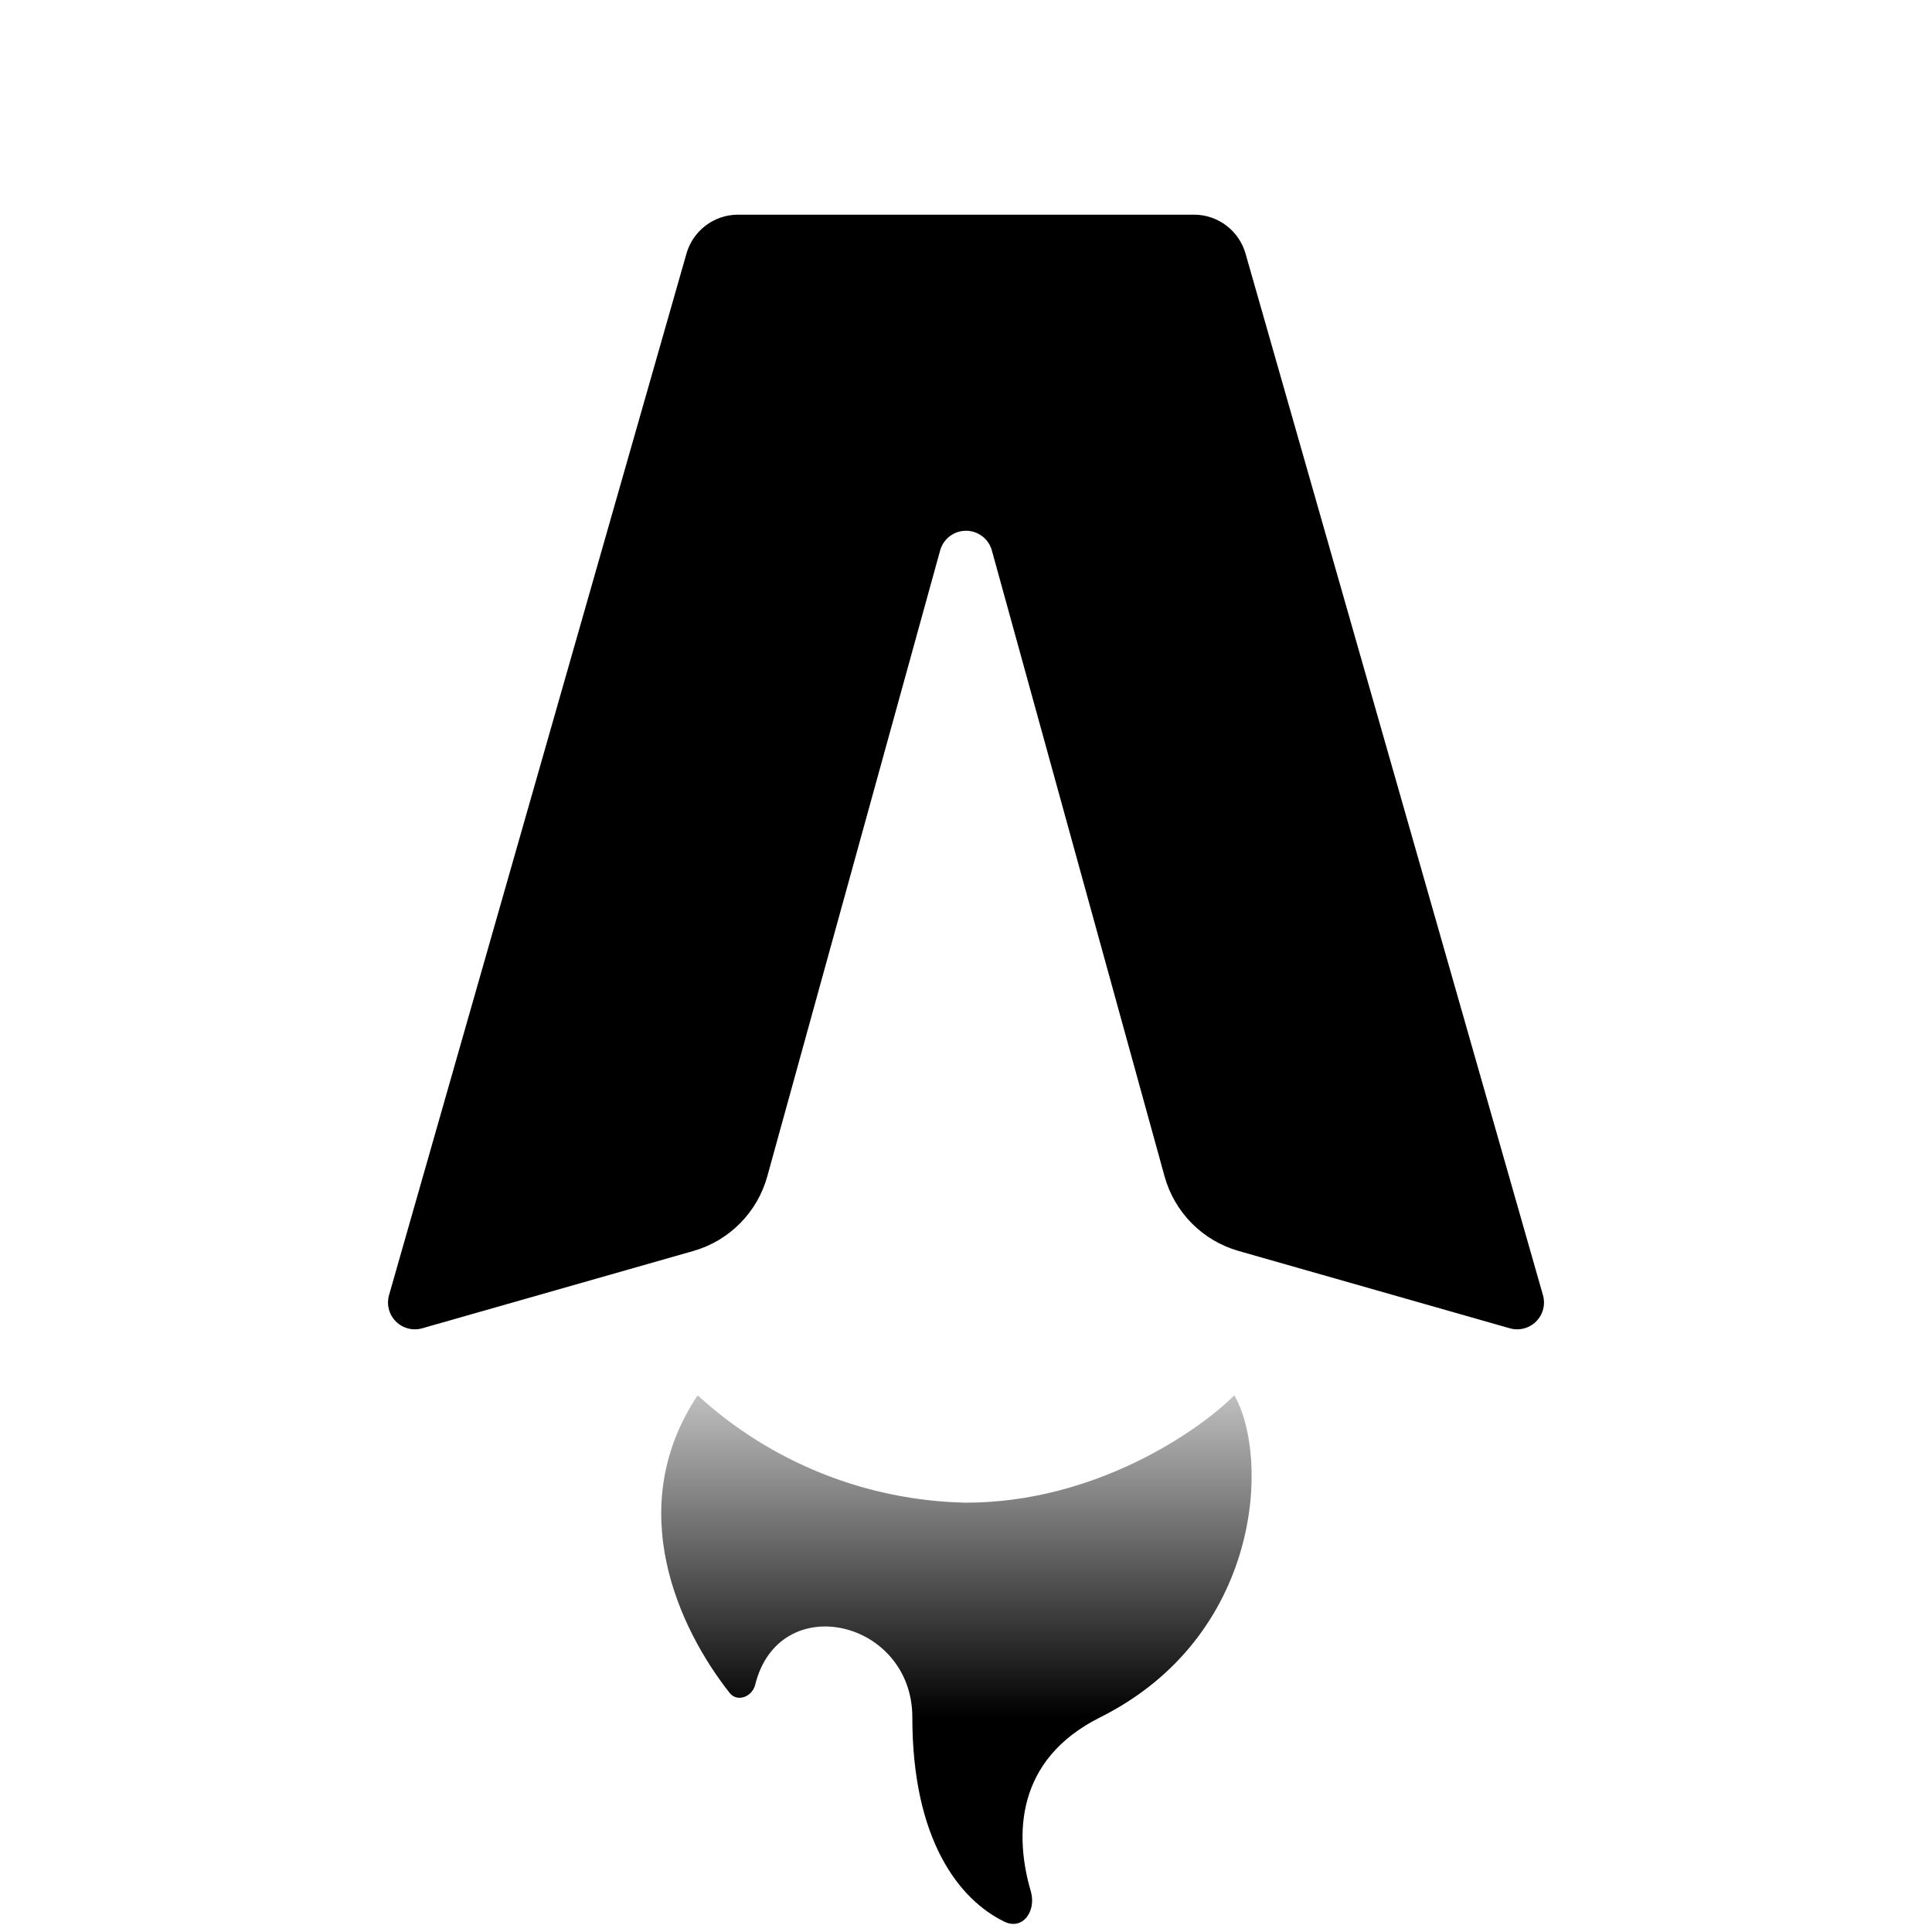
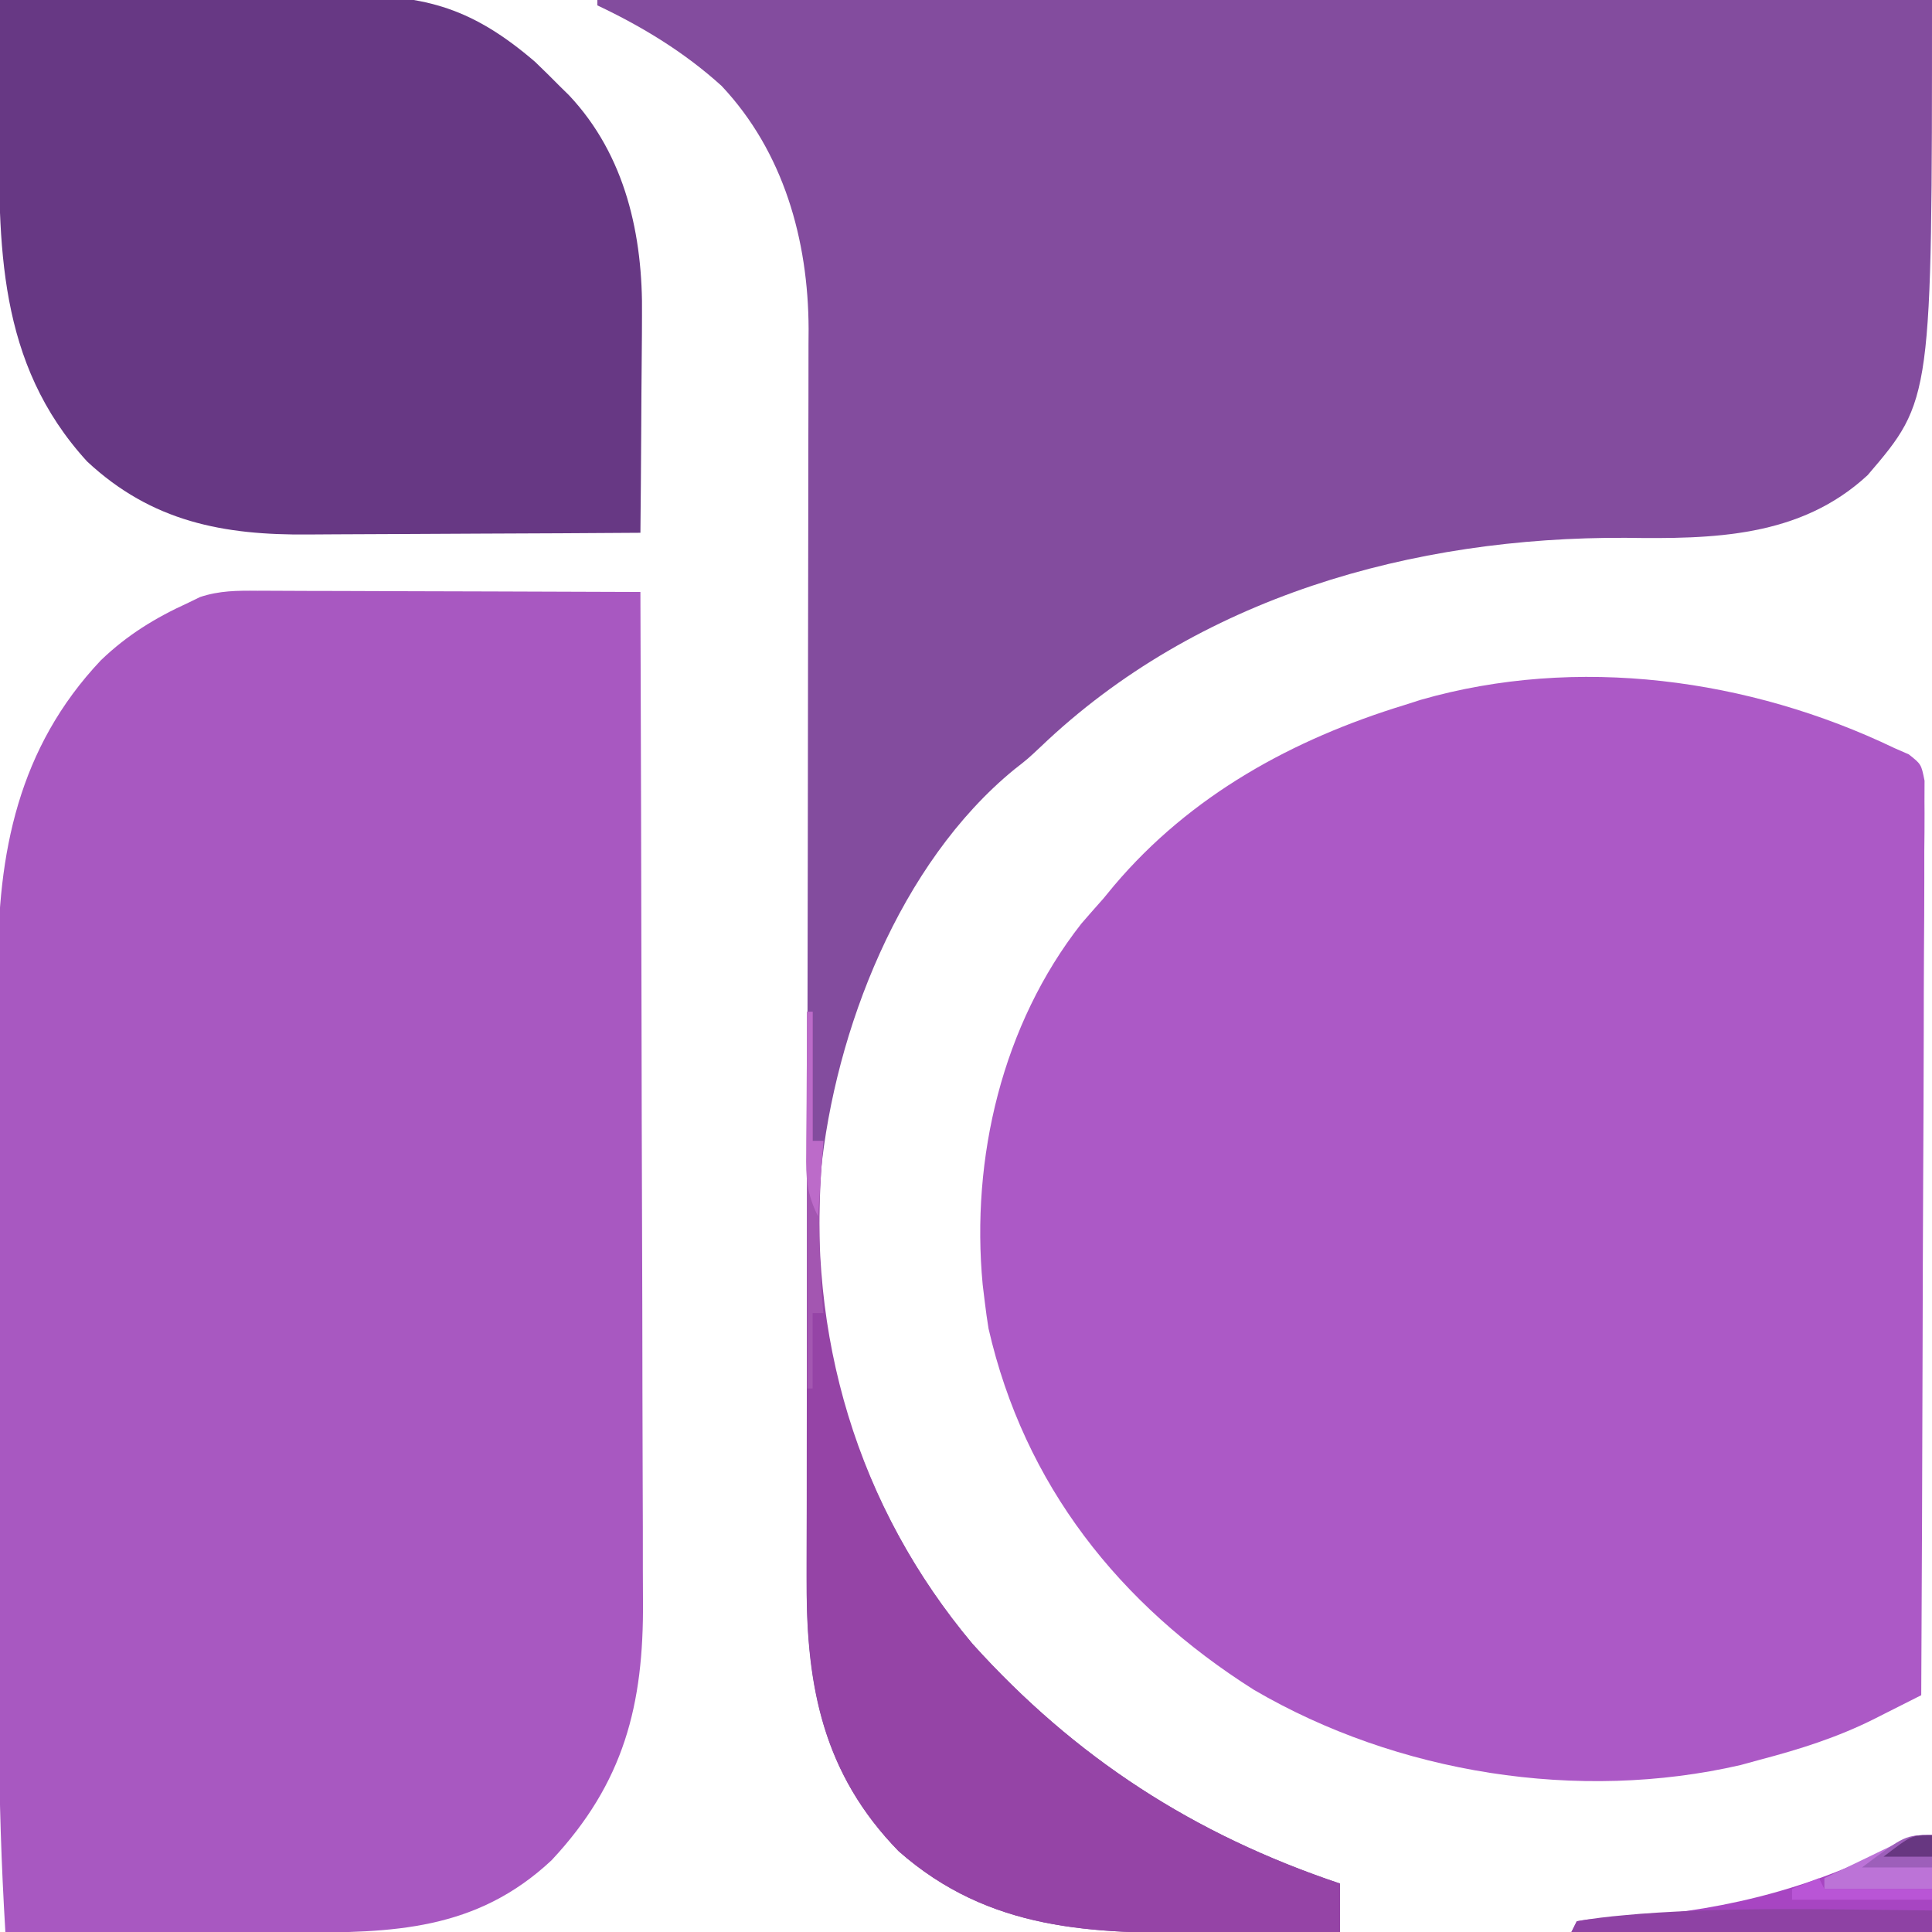
- <svg xmlns="http://www.w3.org/2000/svg" fill="none" viewBox="0 0 36 36">
-   <path fill="#000" d="M22.25 4h-8.5a1 1 0 0 0-.96.73l-5.54 19.4a.5.5 0 0 0 .62.62l5.05-1.44a2 2 0 0 0 1.38-1.4l3.22-11.66a.5.5 0 0 1 .96 0l3.22 11.67a2 2 0 0 0 1.38 1.39l5.05 1.44a.5.5 0 0 0 .62-.62l-5.54-19.4a1 1 0 0 0-.96-.73Z" />
-   <path fill="url(#gradient)" d="M18 28a7.63 7.63 0 0 1-5-2c-1.4 2.1-.35 4.35.6 5.55.14.17.41.07.47-.15.44-1.8 2.93-1.22 2.93.6 0 2.28.87 3.4 1.72 3.81.34.16.59-.2.49-.56-.31-1.05-.29-2.46 1.29-3.25 3-1.5 3.17-4.83 2.5-6-.67.67-2.6 2-5 2Z" />
-   <defs>
-     <linearGradient id="gradient" x1="16" x2="16" y1="32" y2="24" gradientUnits="userSpaceOnUse">
-       <stop stop-color="#000" />
-       <stop offset="1" stop-color="#000" stop-opacity="0" />
-     </linearGradient>
-   </defs>
-   <style>
-     @media (prefers-color-scheme:dark){:root{filter:invert(100%)}}
-   </style>
+ <svg xmlns="http://www.w3.org/2000/svg" version="1.1" width="359" height="359">
+   <path d="M0 0 C1.325 0.579 1.325 0.579 2.677 1.17 C5 3 5 3 5.615 6.071 C5.611 7.344 5.606 8.617 5.601 9.929 C5.608 10.992 5.608 10.992 5.614 12.077 C5.622 14.459 5.595 16.839 5.568 19.221 C5.566 20.926 5.567 22.631 5.57 24.336 C5.571 28.97 5.542 33.604 5.507 38.238 C5.476 43.079 5.473 47.919 5.467 52.76 C5.451 61.929 5.41 71.098 5.36 80.267 C5.304 90.705 5.277 101.142 5.252 111.58 C5.199 133.054 5.111 154.527 5 176 C2.758 177.134 0.514 178.266 -1.731 179.396 C-2.678 179.875 -2.678 179.875 -3.645 180.365 C-10.552 183.836 -17.548 186.038 -25 188 C-26.758 188.481 -26.758 188.481 -28.551 188.973 C-58.658 195.925 -92.389 190.572 -119 175 C-144.025 159.184 -161.67 136.899 -168.312 107.875 C-168.577 106.255 -168.803 104.629 -169 103 C-169.133 101.909 -169.266 100.819 -169.402 99.695 C-171.611 76.222 -165.791 51.403 -151.062 32.625 C-149.722 31.072 -148.368 29.53 -147 28 C-146.336 27.194 -145.672 26.389 -144.988 25.559 C-130.769 8.763 -111.796 -1.638 -91 -8 C-90.01 -8.317 -89.02 -8.634 -88 -8.961 C-58.954 -17.295 -26.928 -12.928 0 0 Z " fill="#AC59C6" transform="translate(352,139)" />
+   <path d="M0 0 C81.84 0 163.68 0 248 0 C248 74.3 248 74.3 236.047 88.285 C223.492 99.925 207.266 100.16 191.062 99.938 C151.579 99.738 111.484 110.927 82.367 138.773 C80 141 80 141 77.457 142.988 C56.224 160.373 44.15 191.494 41.5 218 C38.928 249.832 49.198 281.004 69.699 305.449 C88.814 326.641 110.861 340.902 138 350 C138 352.97 138 355.94 138 359 C131.848 359.05 125.695 359.086 119.543 359.11 C117.456 359.12 115.369 359.133 113.282 359.151 C91.948 359.325 72.883 358.858 56 344 C42.071 329.724 38.806 313.573 38.893 294.311 C38.894 292.768 38.894 292.768 38.895 291.193 C38.898 287.769 38.908 284.346 38.918 280.922 C38.922 278.458 38.925 275.993 38.928 273.528 C38.934 268.232 38.944 262.936 38.955 257.64 C38.972 249.97 38.982 242.3 38.989 234.63 C39.001 222.166 39.016 209.702 39.034 197.239 C39.036 196.494 39.037 195.749 39.038 194.982 C39.053 184.414 39.072 173.845 39.092 163.277 C39.093 162.533 39.095 161.789 39.096 161.022 C39.097 160.279 39.099 159.535 39.1 158.77 C39.123 146.353 39.139 133.936 39.148 121.519 C39.153 113.873 39.166 106.227 39.186 98.581 C39.202 92.717 39.207 86.852 39.208 80.988 C39.21 78.59 39.216 76.192 39.225 73.794 C39.237 70.51 39.237 67.227 39.234 63.943 C39.24 63.004 39.247 62.065 39.254 61.098 C39.192 44.63 34.62 28.23 23.09 15.969 C16.194 9.718 8.384 4.964 0 1 C0 0.67 0 0.34 0 0 Z " fill="#834C9E" transform="translate(111,0)" />
+   <path d="M0 0 C0.771 -0 1.543 -0.001 2.337 -0.001 C4.875 0.001 7.412 0.016 9.95 0.032 C11.714 0.035 13.478 0.038 15.242 0.04 C19.877 0.048 24.511 0.068 29.145 0.09 C33.878 0.11 38.61 0.119 43.343 0.129 C52.622 0.151 61.901 0.185 71.18 0.227 C71.274 26.731 71.344 53.235 71.388 79.74 C71.408 92.047 71.436 104.354 71.482 116.661 C71.522 127.391 71.548 138.122 71.557 148.852 C71.562 154.531 71.574 160.209 71.603 165.887 C71.631 171.24 71.639 176.592 71.633 181.944 C71.634 183.901 71.642 185.858 71.657 187.815 C71.801 206.981 68.151 221.488 54.669 235.899 C40.674 248.993 25.152 249.389 6.989 249.325 C5.432 249.323 3.876 249.321 2.319 249.32 C-1.749 249.317 -5.818 249.307 -9.887 249.296 C-14.05 249.285 -18.213 249.281 -22.376 249.276 C-30.524 249.265 -38.672 249.248 -46.82 249.227 C-47.565 236.893 -47.973 224.615 -47.981 212.26 C-47.985 210.559 -47.99 208.858 -47.996 207.157 C-48.009 202.601 -48.015 198.045 -48.02 193.49 C-48.023 190.632 -48.027 187.774 -48.031 184.916 C-48.045 175.937 -48.055 166.958 -48.058 157.98 C-48.063 147.679 -48.081 137.378 -48.109 127.078 C-48.131 119.065 -48.141 111.053 -48.143 103.04 C-48.144 98.276 -48.149 93.512 -48.167 88.747 C-48.184 84.268 -48.186 79.789 -48.177 75.309 C-48.176 73.679 -48.181 72.049 -48.191 70.419 C-48.315 48.776 -44.425 29.172 -29.07 12.915 C-24.185 8.224 -18.964 5.021 -12.82 2.227 C-12.103 1.878 -11.387 1.529 -10.649 1.169 C-7.067 -0.023 -3.73 -0.037 0 0 Z " fill="#A858C1" transform="translate(47.81958,109.7729)" />
+   <path d="M0 0 C10.336 -0.163 20.672 -0.287 31.01 -0.363 C35.811 -0.399 40.612 -0.448 45.412 -0.528 C50.055 -0.605 54.697 -0.646 59.34 -0.664 C61.102 -0.677 62.863 -0.702 64.625 -0.74 C79.213 -1.043 88.082 1.746 99.438 11.5 C100.978 12.98 102.501 14.479 104 16 C104.574 16.563 105.147 17.127 105.738 17.707 C116.267 28.889 119.501 43.819 119.293 58.668 C119.289 59.829 119.284 60.99 119.28 62.186 C119.263 65.853 119.226 69.52 119.188 73.188 C119.172 75.691 119.159 78.194 119.146 80.697 C119.114 86.798 119.064 92.899 119 99 C109.133 99.07 99.266 99.123 89.399 99.155 C84.817 99.171 80.235 99.192 75.652 99.226 C71.224 99.259 66.795 99.277 62.367 99.285 C60.684 99.29 59 99.301 57.317 99.317 C41.529 99.464 28.212 96.966 16.188 85.75 C-0.538 67.474 -0.315 45.412 -0.125 22.125 C-0.115 19.973 -0.106 17.82 -0.098 15.668 C-0.076 10.445 -0.043 5.223 0 0 Z " fill="#673884" transform="translate(0,0)" />
+   <path d="M0 0 C0.33 0 0.66 0 1 0 C1 7.92 1 15.84 1 24 C1.66 24 2.32 24 3 24 C2.905 24.984 2.809 25.967 2.711 26.98 C-0.09 60.036 9.28 91.909 30.699 117.449 C49.814 138.641 71.861 152.902 99 162 C99 164.97 99 167.94 99 171 C92.848 171.05 86.695 171.086 80.543 171.11 C78.456 171.12 76.369 171.133 74.282 171.151 C52.948 171.325 33.883 170.858 17 156 C2.68 141.323 -0.181 124.85 -0.114 105.125 C-0.114 103.982 -0.114 102.839 -0.114 101.662 C-0.113 97.918 -0.106 94.174 -0.098 90.43 C-0.096 87.821 -0.094 85.212 -0.093 82.603 C-0.09 76.459 -0.082 70.314 -0.072 64.17 C-0.061 57.169 -0.055 50.167 -0.05 43.166 C-0.04 28.777 -0.022 14.389 0 0 Z " fill="#9544A6" transform="translate(150,188)" />
+   <path d="M0 0 C0 5.94 0 11.88 0 18 C-22.11 18 -44.22 18 -67 18 C-66.67 17.34 -66.34 16.68 -66 16 C-64.093 15.669 -64.093 15.669 -61.574 15.543 C-60.176 15.457 -60.176 15.457 -58.75 15.368 C-57.74 15.309 -56.729 15.249 -55.688 15.188 C-37.509 13.834 -20.854 9.432 -4.75 0.793 C-3 0 -3 0 0 0 Z " fill="#A745C2" transform="translate(359,341)" />
+   <path d="M0 0 C0 1.32 0 2.64 0 4 C-22.11 4 -44.22 4 -67 4 C-66.67 3.34 -66.34 2.68 -66 2 C-63.015 1.478 -60.139 1.132 -57.125 0.875 C-56.16 0.79 -55.195 0.705 -54.201 0.618 C-36.197 -0.723 -18.04 -0.16 0 0 Z " fill="#8E42A4" transform="translate(359,355)" />
+   <path d="M0 0 C0 3.3 0 6.6 0 10 C-6.6 10 -13.2 10 -20 10 C-20 9.34 -20 8.68 -20 8 C-17.234 6.657 -14.461 5.327 -11.688 4 C-10.902 3.618 -10.116 3.237 -9.307 2.844 C-8.549 2.483 -7.792 2.122 -7.012 1.75 C-6.315 1.415 -5.619 1.08 -4.901 0.734 C-3 0 -3 0 0 0 Z " fill="#BC73D7" transform="translate(359,341)" />
+   <path d="M0 0 C0.33 0 0.66 0 1 0 C1 7.92 1 15.84 1 24 C1.66 24 2.32 24 3 24 C2.916 25.053 2.832 26.106 2.746 27.191 C2.036 36.931 2.08 46.272 3 56 C2.34 56 1.68 56 1 56 C1 60.62 1 65.24 1 70 C0.67 70 0.34 70 0 70 C0 46.9 0 23.8 0 0 Z " fill="#A356B1" transform="translate(150,188)" />
+   <path d="M0 0 C0.33 0.66 0.66 1.32 1 2 C7.6 2 14.2 2 21 2 C21 2.66 21 3.32 21 4 C12.42 4 3.84 4 -5 4 C-5 3.34 -5 2.68 -5 2 C-3.35 1.34 -1.7 0.68 0 0 Z " fill="#B955D6" transform="translate(338,349)" />
+   <path d="M0 0 C0.33 0 0.66 0 1 0 C1 7.92 1 15.84 1 24 C1.66 24 2.32 24 3 24 C2.67 28.62 2.34 33.24 2 38 C-0.134 33.732 -0.261 30.782 -0.195 26.172 C-0.192 25.423 -0.19 24.674 -0.187 23.902 C-0.176 21.518 -0.15 19.134 -0.125 16.75 C-0.115 15.13 -0.106 13.51 -0.098 11.891 C-0.076 7.927 -0.041 3.964 0 0 Z " fill="#BC6BC9" transform="translate(150,188)" />
+   <path d="M0 0 C0 1.98 0 3.96 0 6 C-4.29 6 -8.58 6 -13 6 C-5 0 -5 0 0 0 Z " fill="#9D5FBA" transform="translate(359,341)" />
+   <path d="M0 0 C0 1.32 0 2.64 0 4 C-2.97 4 -5.94 4 -9 4 C-3.783 0 -3.783 0 0 0 Z " fill="#673781" transform="translate(359,341)" />
</svg>
